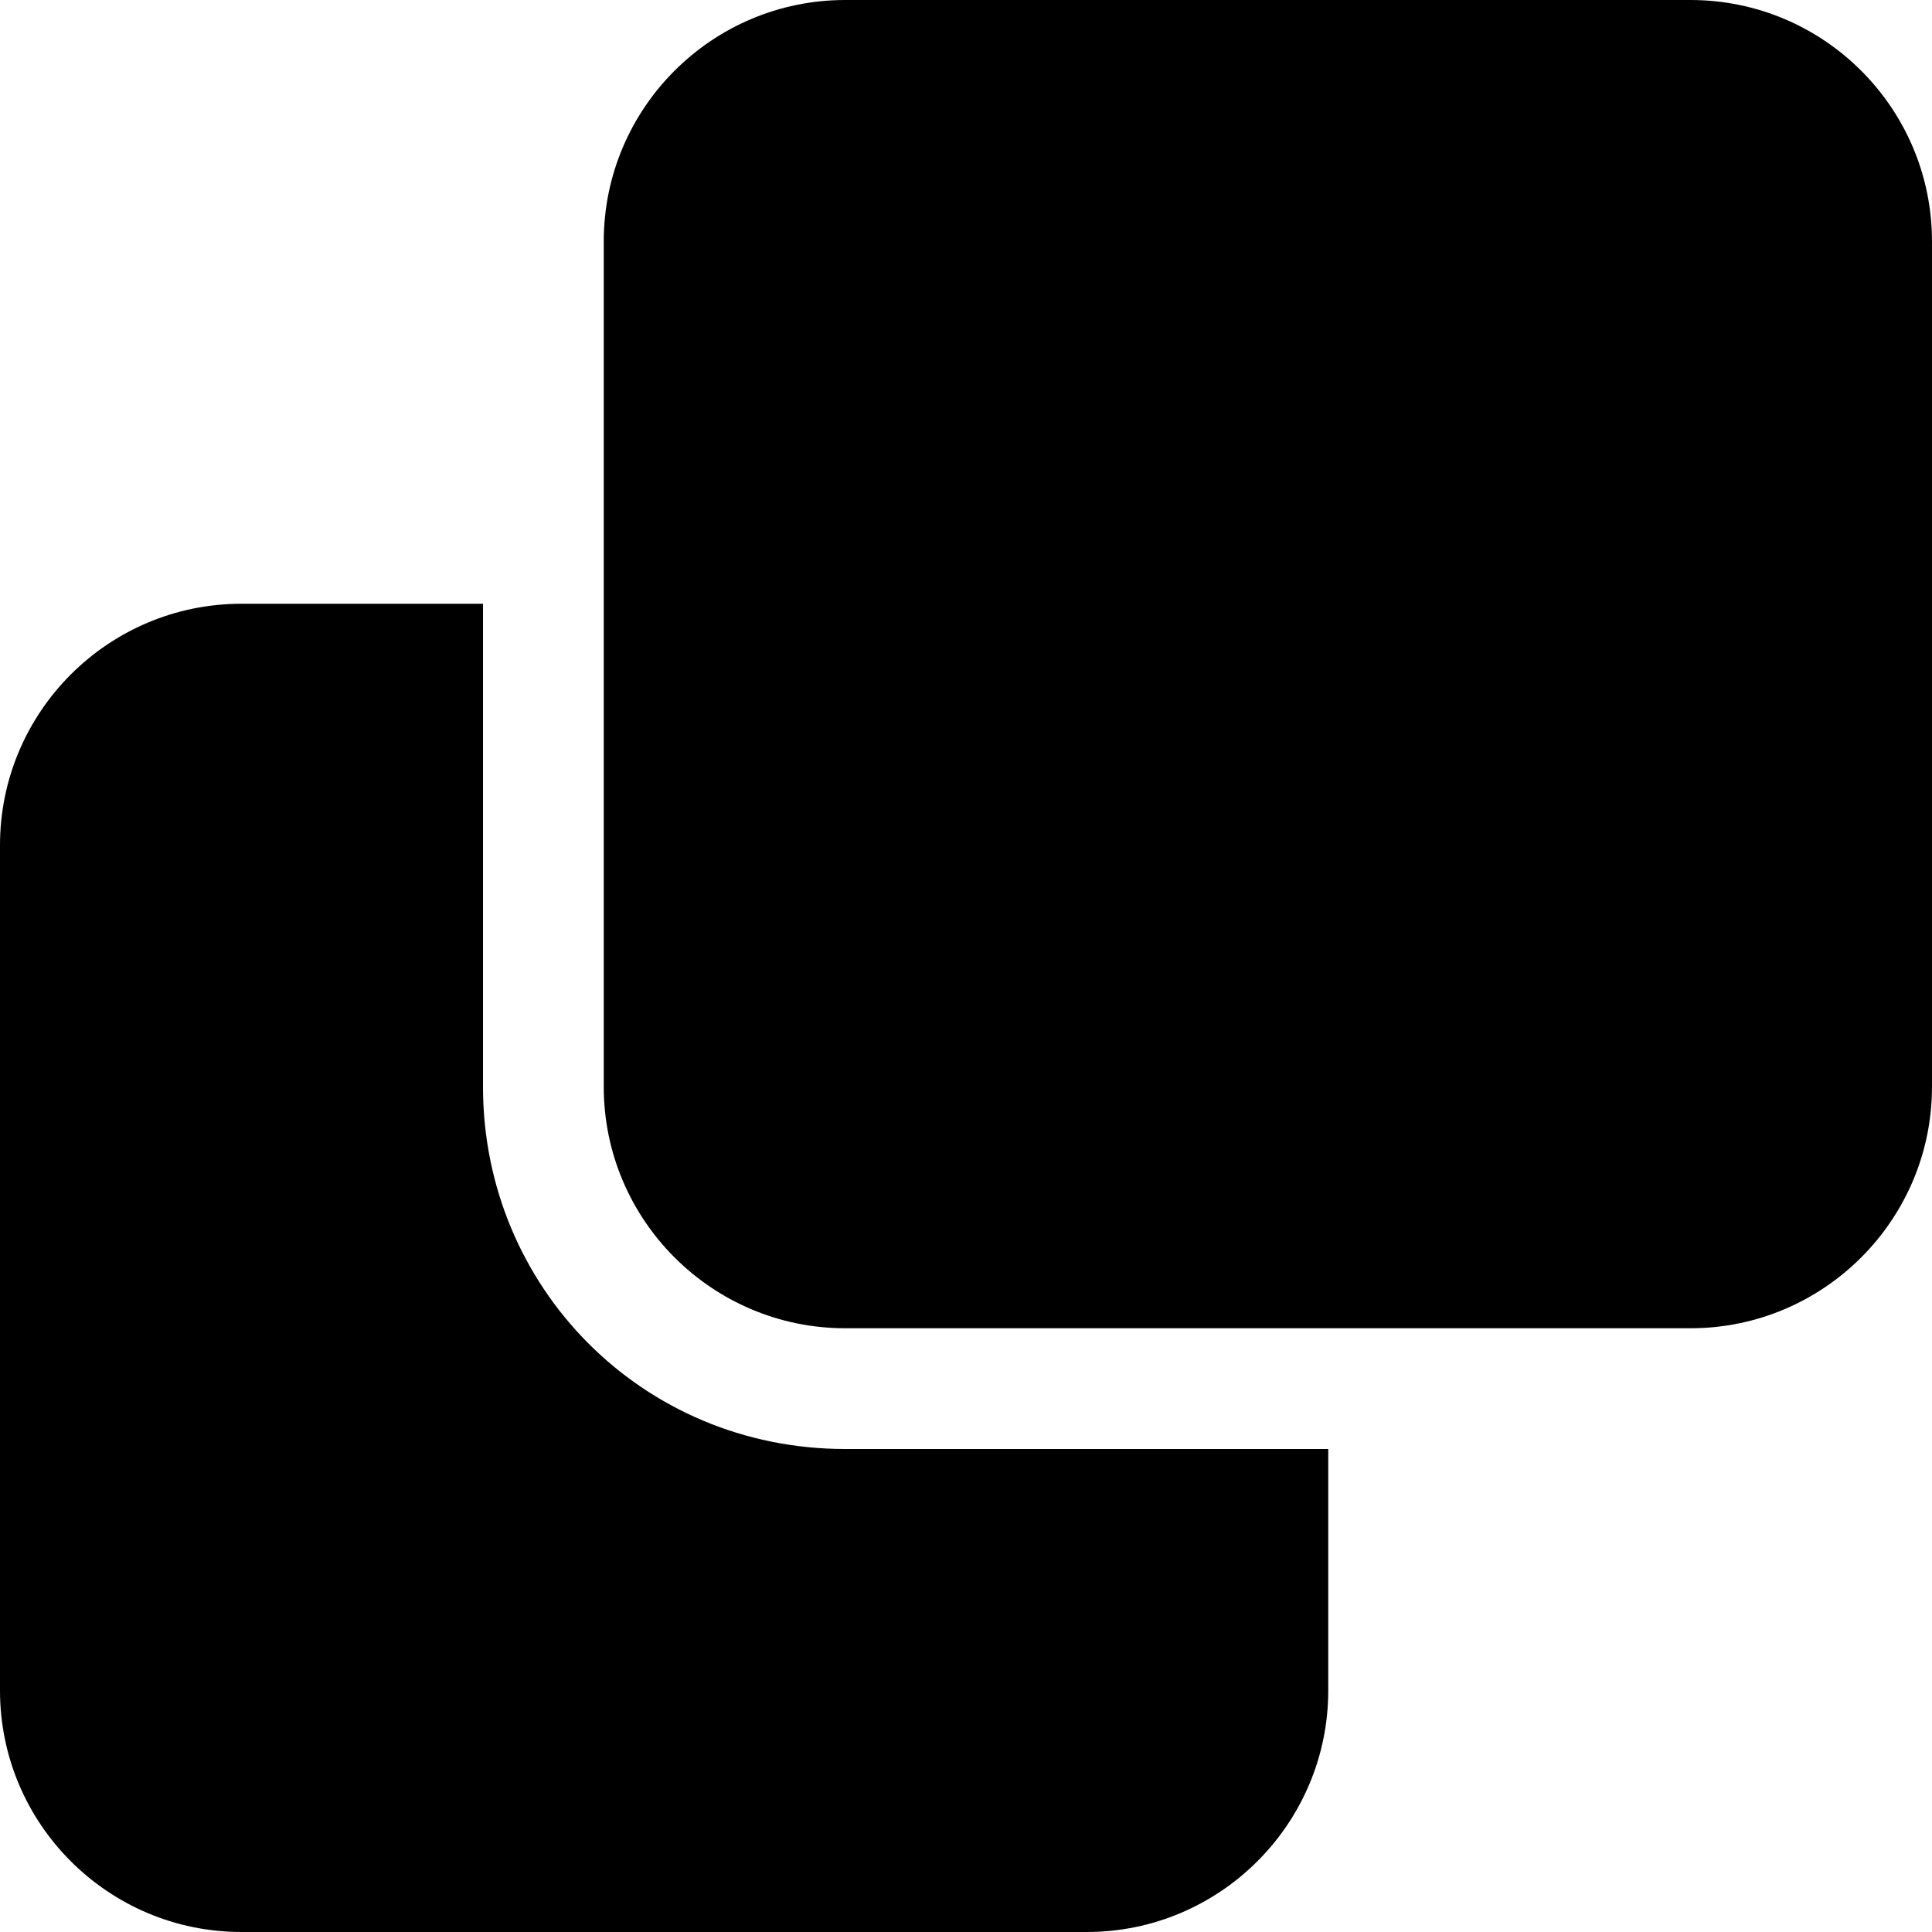
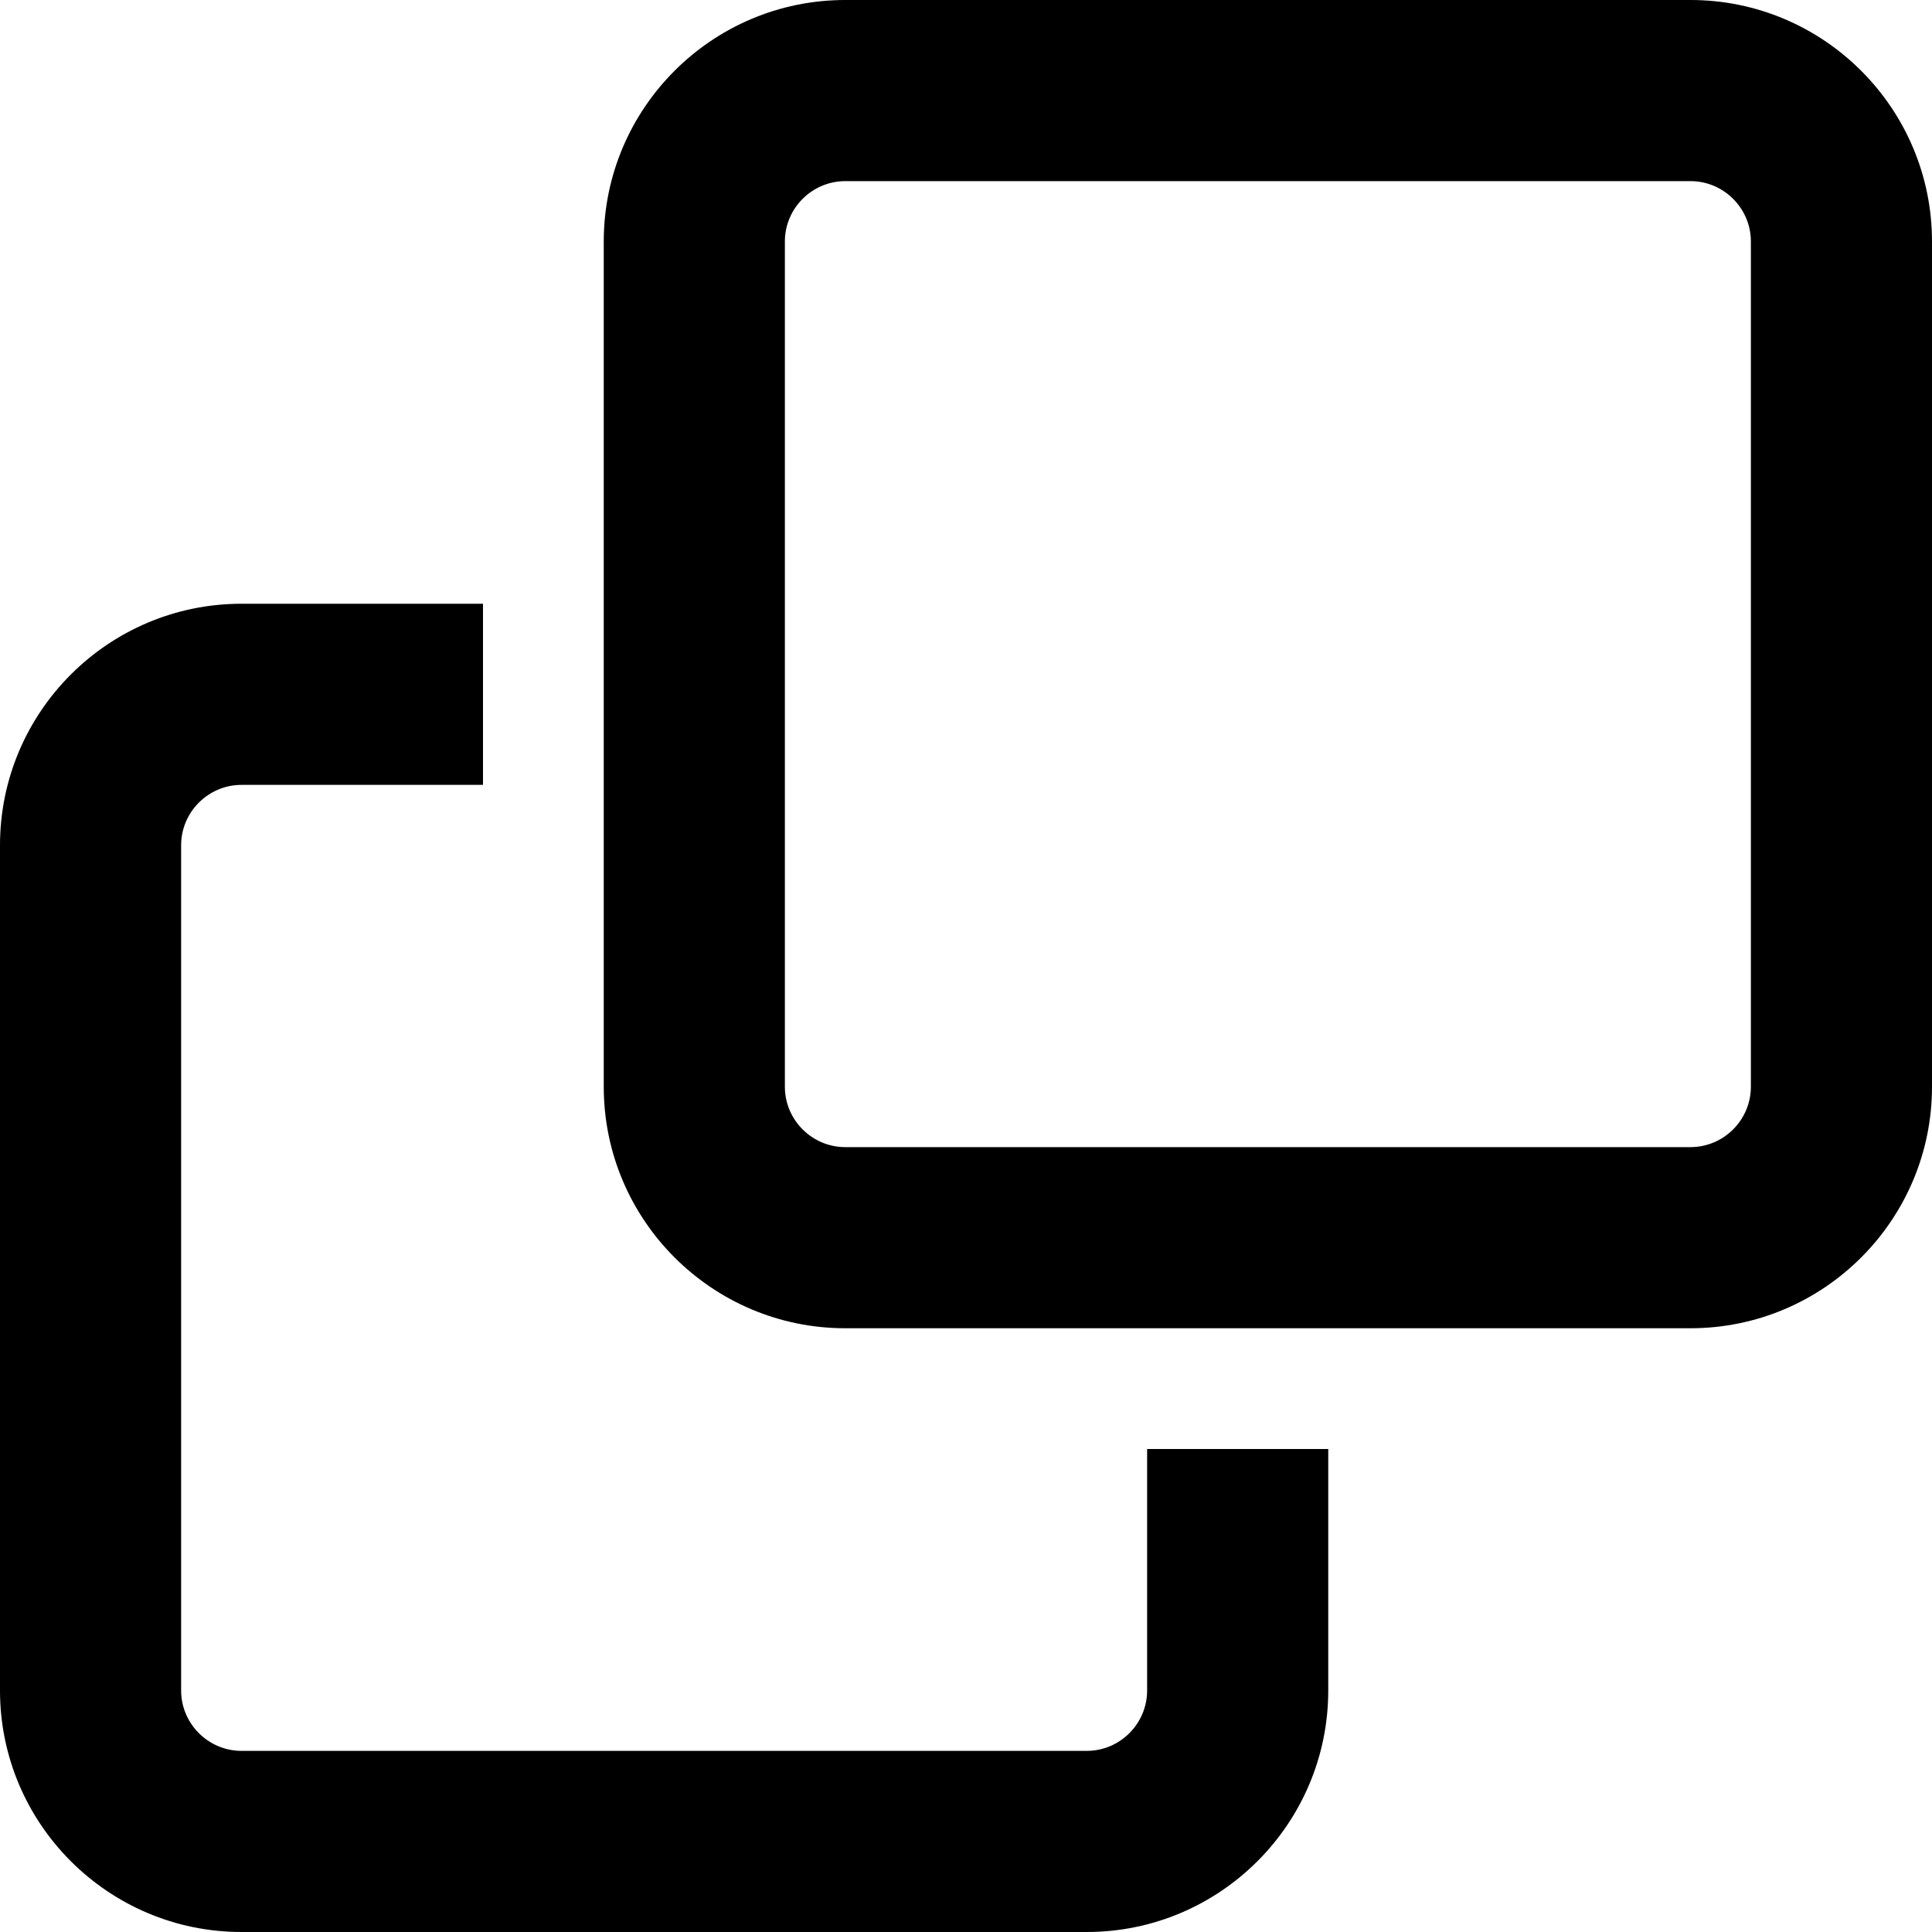
<svg fill="currentColor" viewBox="0 0 512 512">
-   <path d="M0 224c0-35.3 28.65-64 64-64h64v128c0 53 42.1 96 96 96h128v64c0 35.3-28.7 64-64 64H64c-35.35 0-64-28.7-64-64V224zm224 128c-35.3 0-64-28.7-64-64V64c0-35.35 28.7-64 64-64h224c35.3 0 64 28.65 64 64v224c0 35.3-28.7 64-64 64H224z" />
+   <path d="M64 464H288c8.8 0 16-7.2 16-16V384h48v64c0 35.3-28.7 64-64 64H64c-35.3 0-64-28.7-64-64V224c0-35.3 28.7-64 64-64h64v48H64c-8.8 0-16 7.2-16 16V448c0 8.8 7.2 16 16 16zM224 304H448c8.8 0 16-7.2 16-16V64c0-8.8-7.2-16-16-16H224c-8.8 0-16 7.2-16 16V288c0 8.8 7.2 16 16 16zm-64-16V64c0-35.3 28.7-64 64-64H448c35.3 0 64 28.7 64 64V288c0 35.3-28.7 64-64 64H224c-35.3 0-64-28.7-64-64z" />
</svg>
